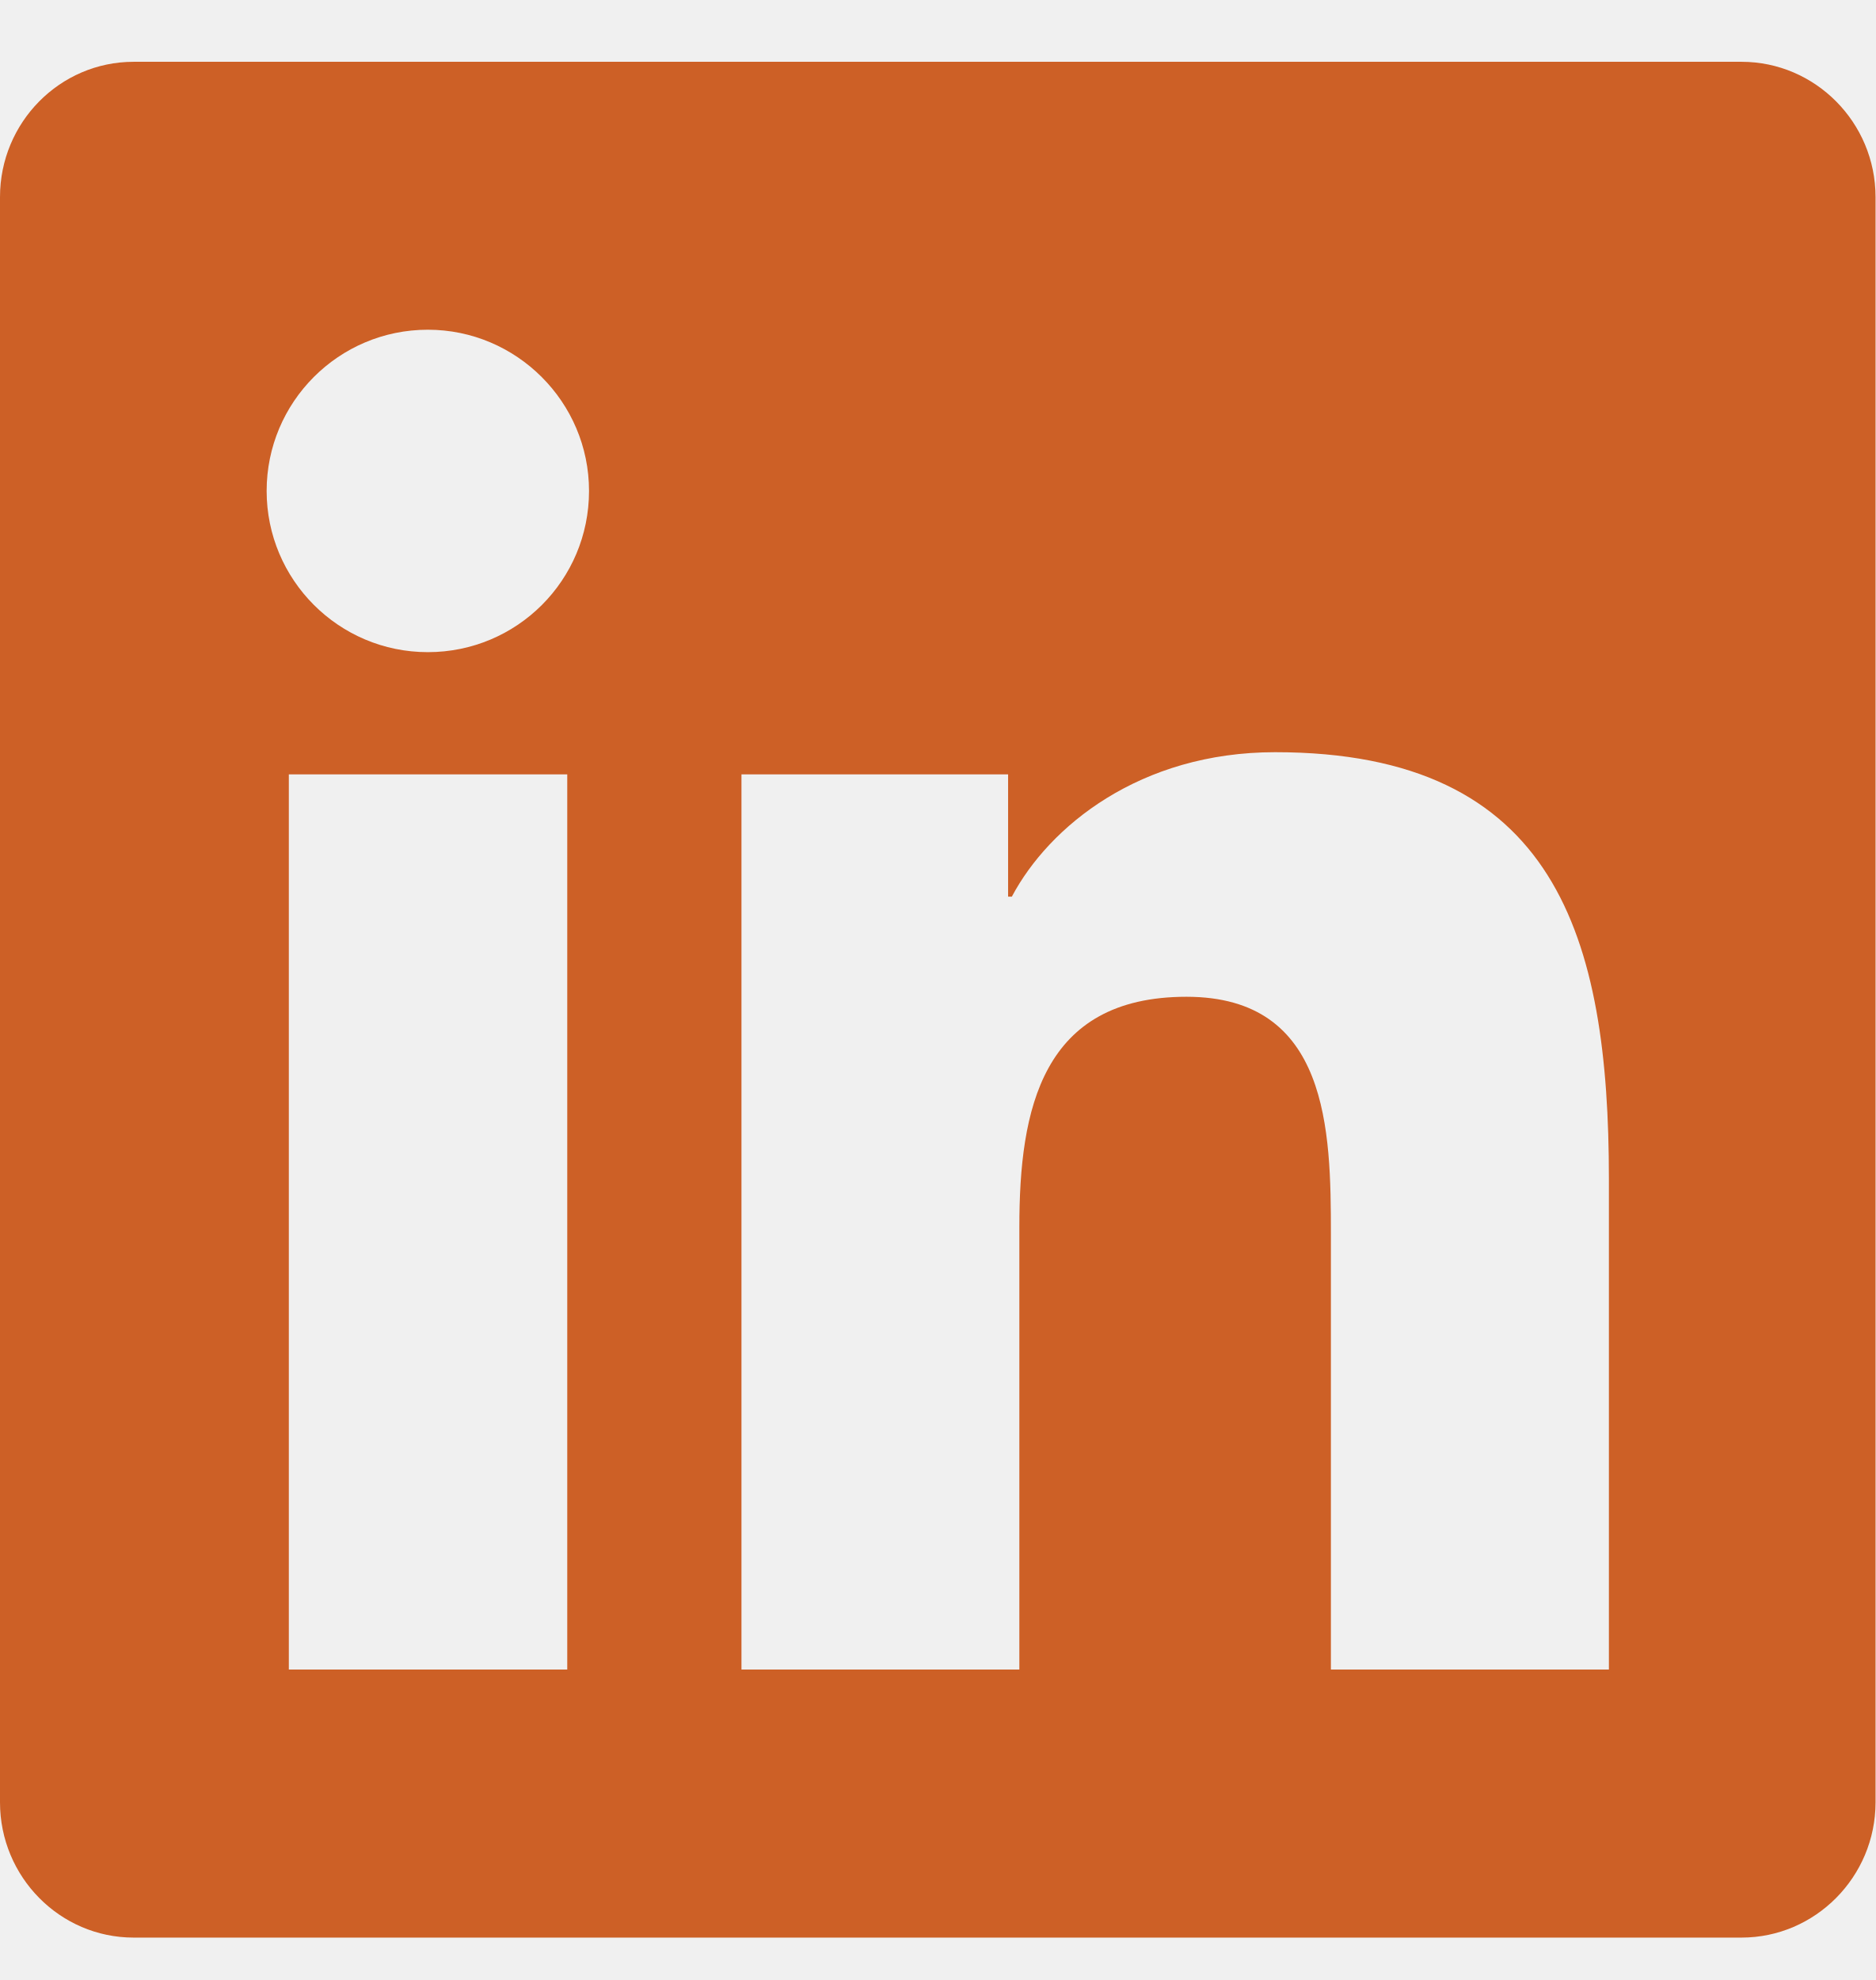
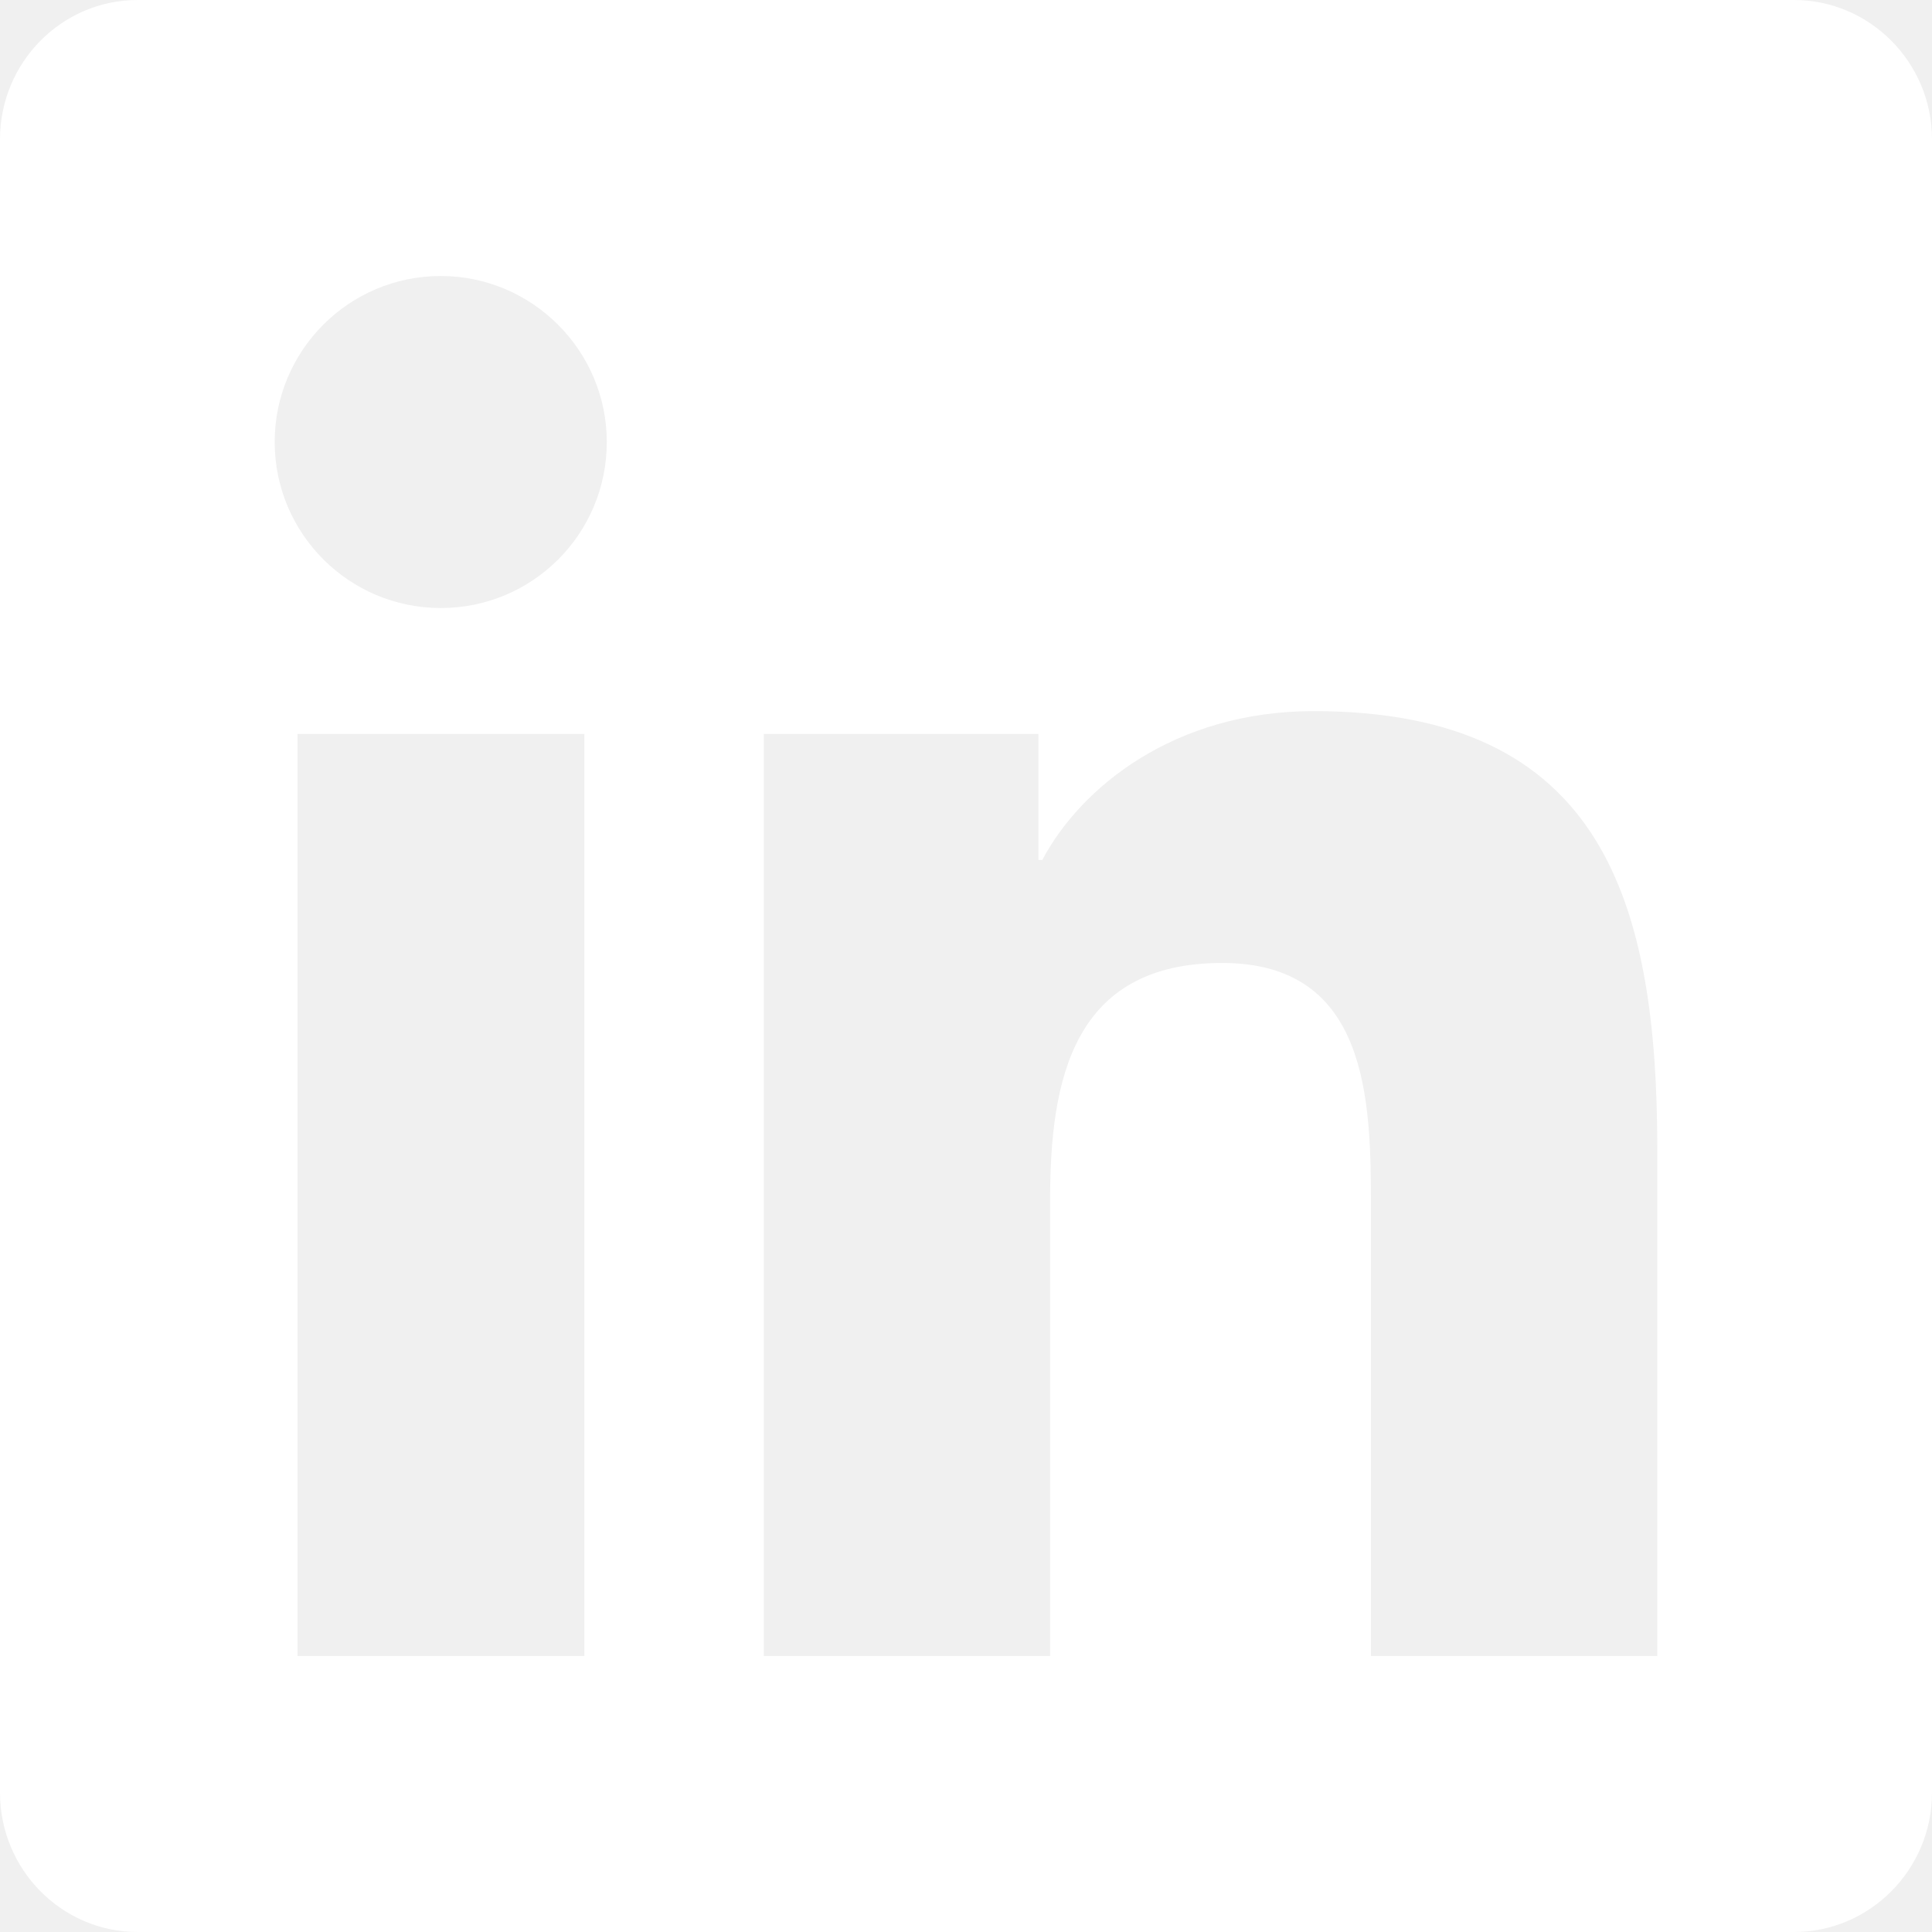
- <svg xmlns="http://www.w3.org/2000/svg" width="18" height="19" viewBox="0 0 18 19" fill="none">
-   <path fill-rule="evenodd" clip-rule="evenodd" d="M16.714 0.593H1.282C0.575 0.593 0 1.175 0 1.891V17.295C0 18.01 0.575 18.593 1.282 18.593H16.714C17.421 18.593 18 18.01 18 17.295V1.891C18 1.175 17.421 0.593 16.714 0.593ZM5.44 16.021H2.772V7.431H5.444V16.021H5.44ZM4.106 6.258C3.25 6.258 2.559 5.563 2.559 4.711C2.559 3.859 3.25 3.164 4.106 3.164C4.958 3.164 5.653 3.859 5.653 4.711C5.653 5.567 4.962 6.258 4.106 6.258ZM15.441 16.021H12.773V11.843C12.773 10.846 12.753 9.565 11.387 9.565C9.996 9.565 9.783 10.649 9.783 11.771V16.021H7.116V7.431H9.675V8.604H9.711C10.069 7.929 10.941 7.218 12.238 7.218C14.938 7.218 15.441 8.998 15.441 11.312V16.021Z" fill="#CD6026" />
+ <svg xmlns="http://www.w3.org/2000/svg" width="28" height="28" viewBox="0 0 28 28" fill="none">
+   <path fill-rule="evenodd" clip-rule="evenodd" d="M26 0H1.994C0.894 0 0 0.906 0 2.019V25.981C0 27.094 0.894 28 1.994 28H26C27.1 28 28 27.094 28 25.981V2.019C28 0.906 27.1 0 26 0ZM8.463 24H4.312V10.637H8.469V24H8.463ZM6.388 8.812C5.056 8.812 3.981 7.731 3.981 6.406C3.981 5.081 5.056 4 6.388 4C7.712 4 8.794 5.081 8.794 6.406C8.794 7.737 7.719 8.812 6.388 8.812ZM24.019 24H19.869V17.5C19.869 15.95 19.837 13.956 17.712 13.956C15.55 13.956 15.219 15.644 15.219 17.387V24H11.069V10.637H15.05V12.463H15.106C15.662 11.412 17.019 10.306 19.038 10.306C23.238 10.306 24.019 13.075 24.019 16.675V24Z" fill="white" />
</svg>
